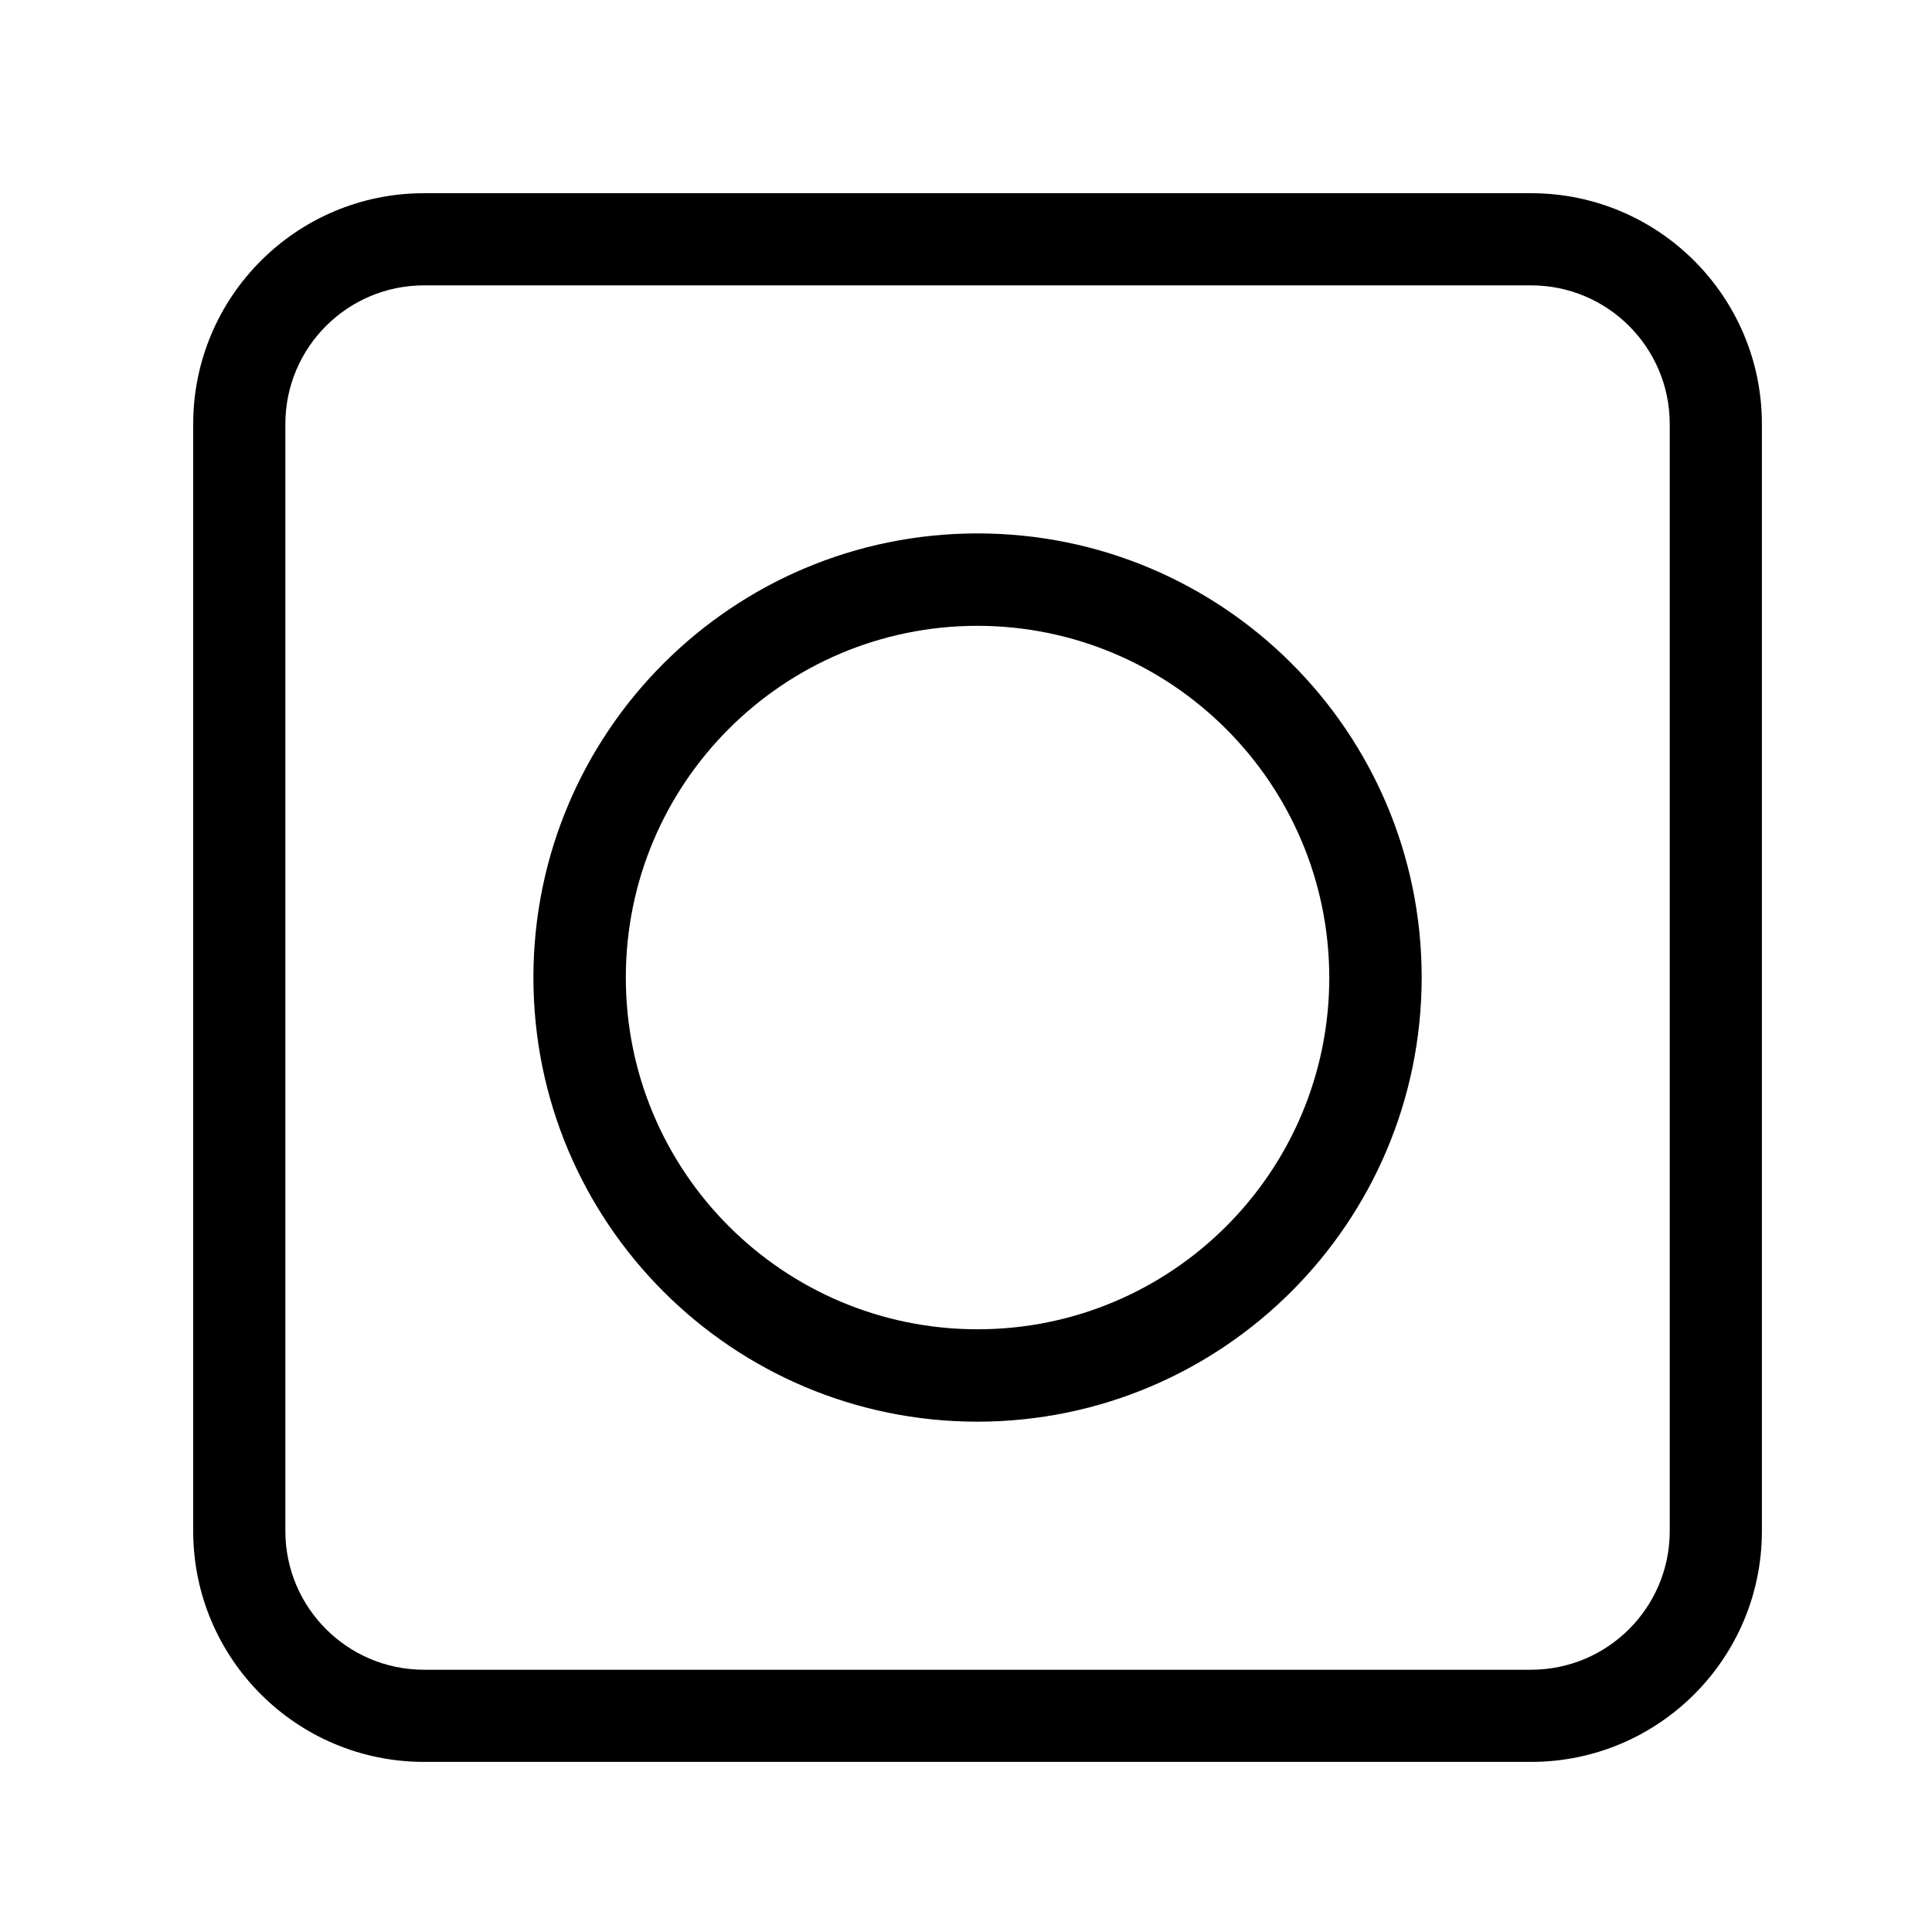
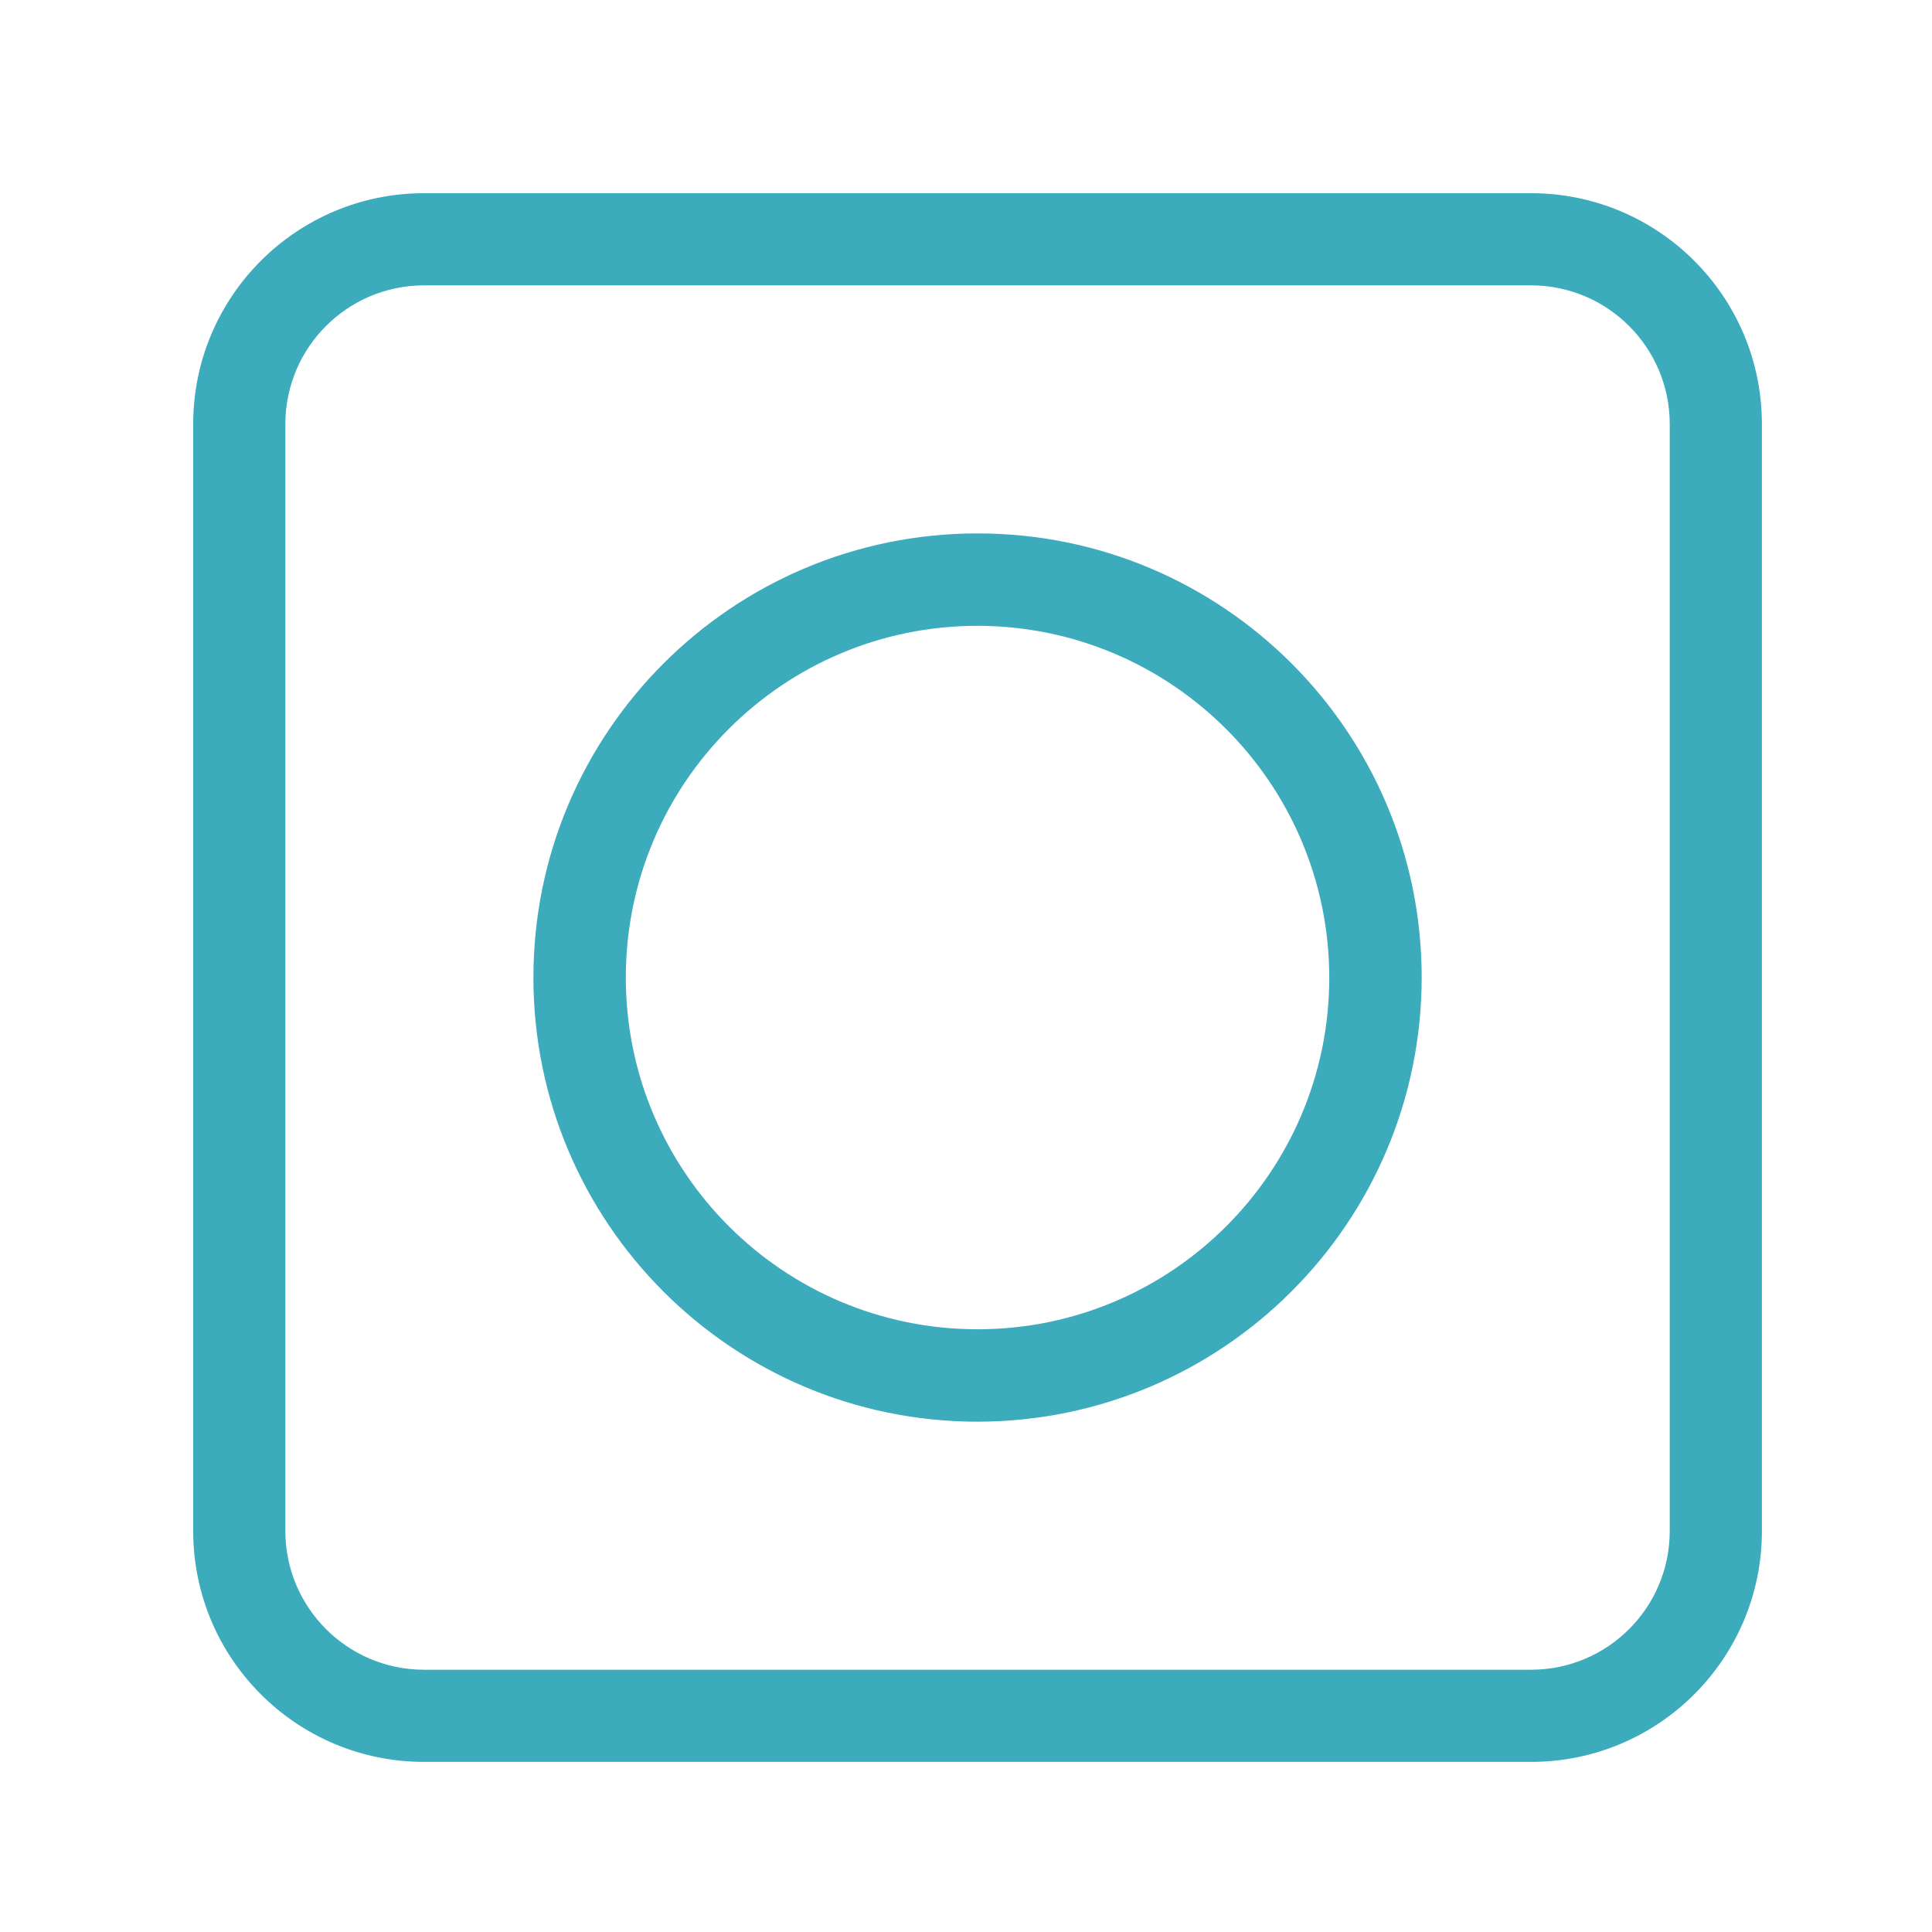
<svg xmlns="http://www.w3.org/2000/svg" id="svg3753" version="1.1" viewBox="0 0 100 100" height="100" width="100">
  <defs id="defs3757" />
-   <g transform="matrix(1.268684,0,0,1.268684,10,10)" data-name="Layer 2" id="g3745" style="fill:#000000">
-     <g data-name="Layer 1" id="g3743">
-       <path d="M 32,50.12 A 18.12,18.12 0 1 1 50.12,32 18.14,18.14 0 0 1 32,50.12 Z M 32,17.65 A 14.35,14.35 0 1 0 46.35,32 14.37,14.37 0 0 0 32,17.65 Z" id="path3739" />
-       <path d="M 54.59,64 H 9.41 A 9.42,9.42 0 0 1 0,54.59 V 9.41 A 9.42,9.42 0 0 1 9.41,0 H 54.59 A 9.42,9.42 0 0 1 64,9.41 V 54.59 A 9.42,9.42 0 0 1 54.59,64 Z M 9.41,3.76 A 5.66,5.66 0 0 0 3.76,9.41 v 45.18 a 5.66,5.66 0 0 0 5.65,5.65 h 45.18 a 5.66,5.66 0 0 0 5.65,-5.65 V 9.41 A 5.66,5.66 0 0 0 54.59,3.76 Z" id="path3741" />
+   <g transform="matrix(1.268684,0,0,1.268684,10,10)" data-name="Layer 2" id="g3745" style="fill:#3cabbc">
+     <g data-name="Layer 1" id="g3743" style="fill:#3cabbc">
+       <path d="M 32,50.12 A 18.12,18.12 0 1 1 50.12,32 18.14,18.14 0 0 1 32,50.12 Z M 32,17.65 A 14.35,14.35 0 1 0 46.35,32 14.37,14.37 0 0 0 32,17.65 Z" id="path3739" style="fill:#3cabbc" />
+       <path d="M 54.59,64 H 9.41 A 9.42,9.42 0 0 1 0,54.59 V 9.41 A 9.42,9.42 0 0 1 9.41,0 H 54.59 A 9.42,9.42 0 0 1 64,9.41 V 54.59 A 9.42,9.42 0 0 1 54.59,64 Z M 9.41,3.76 A 5.66,5.66 0 0 0 3.76,9.41 v 45.18 a 5.66,5.66 0 0 0 5.65,5.65 h 45.18 a 5.66,5.66 0 0 0 5.65,-5.65 V 9.41 A 5.66,5.66 0 0 0 54.59,3.76 Z" id="path3741" style="fill:#3cabbc" />
    </g>
  </g>
</svg>
